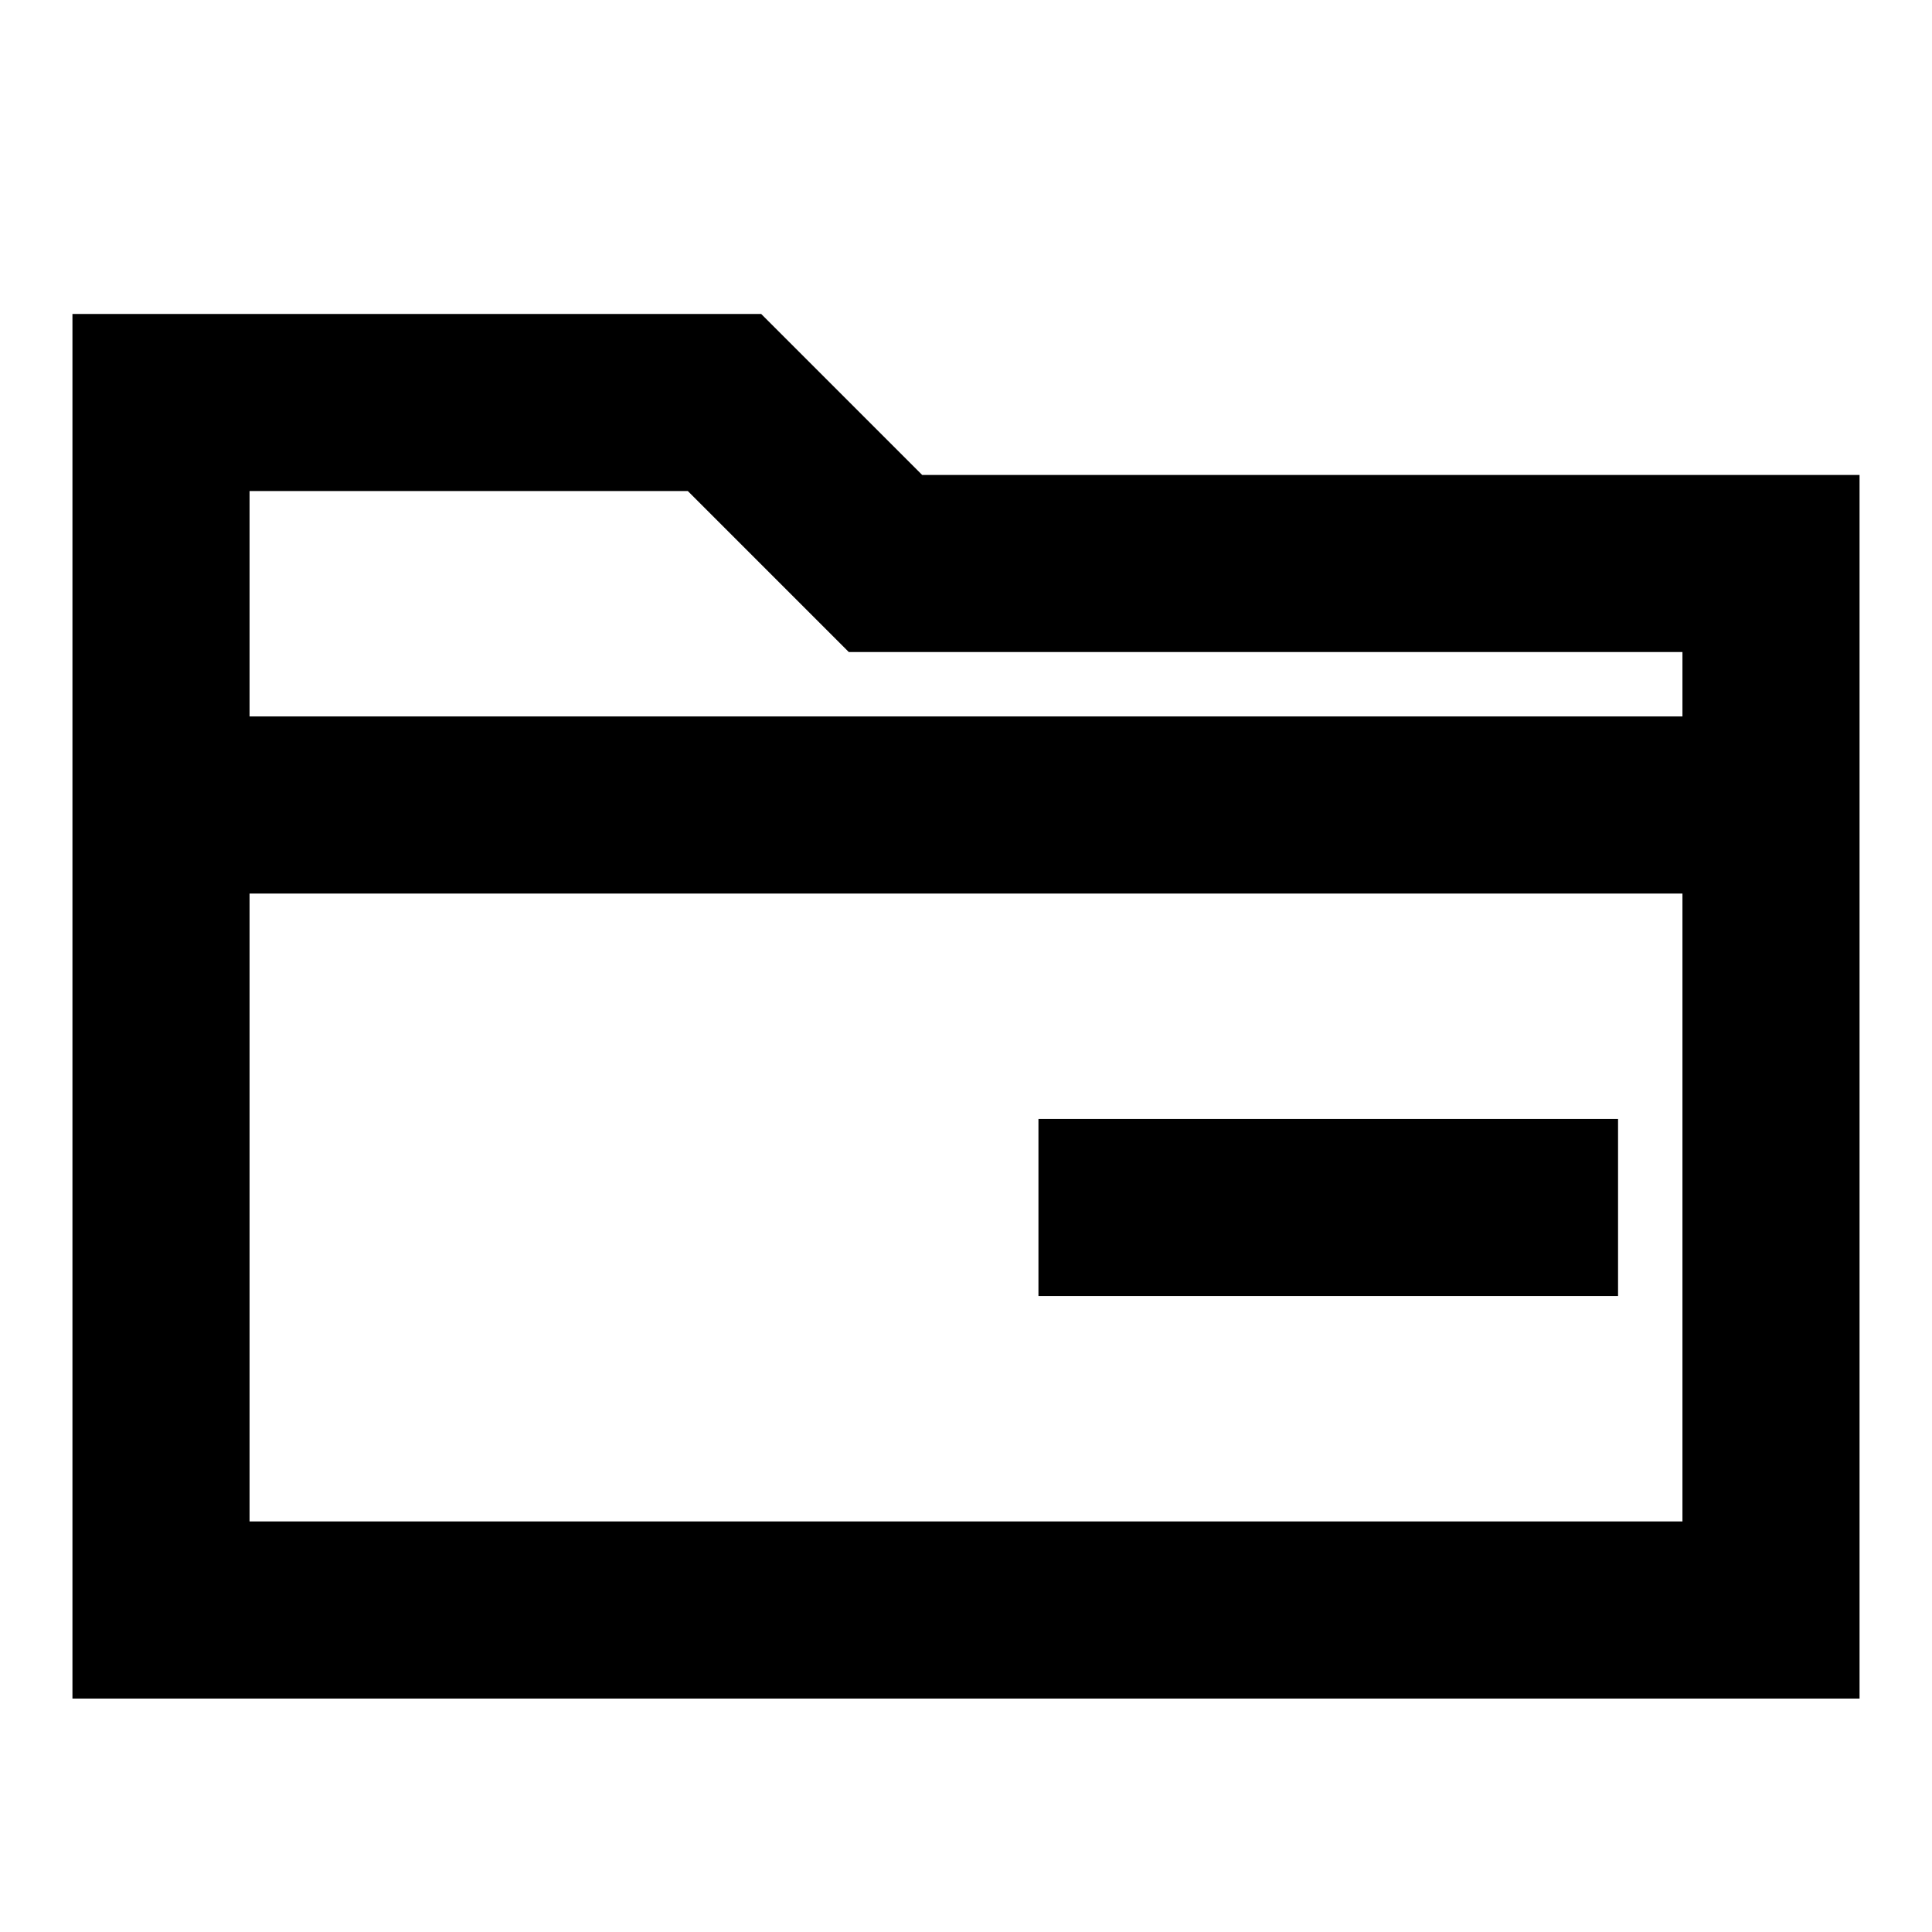
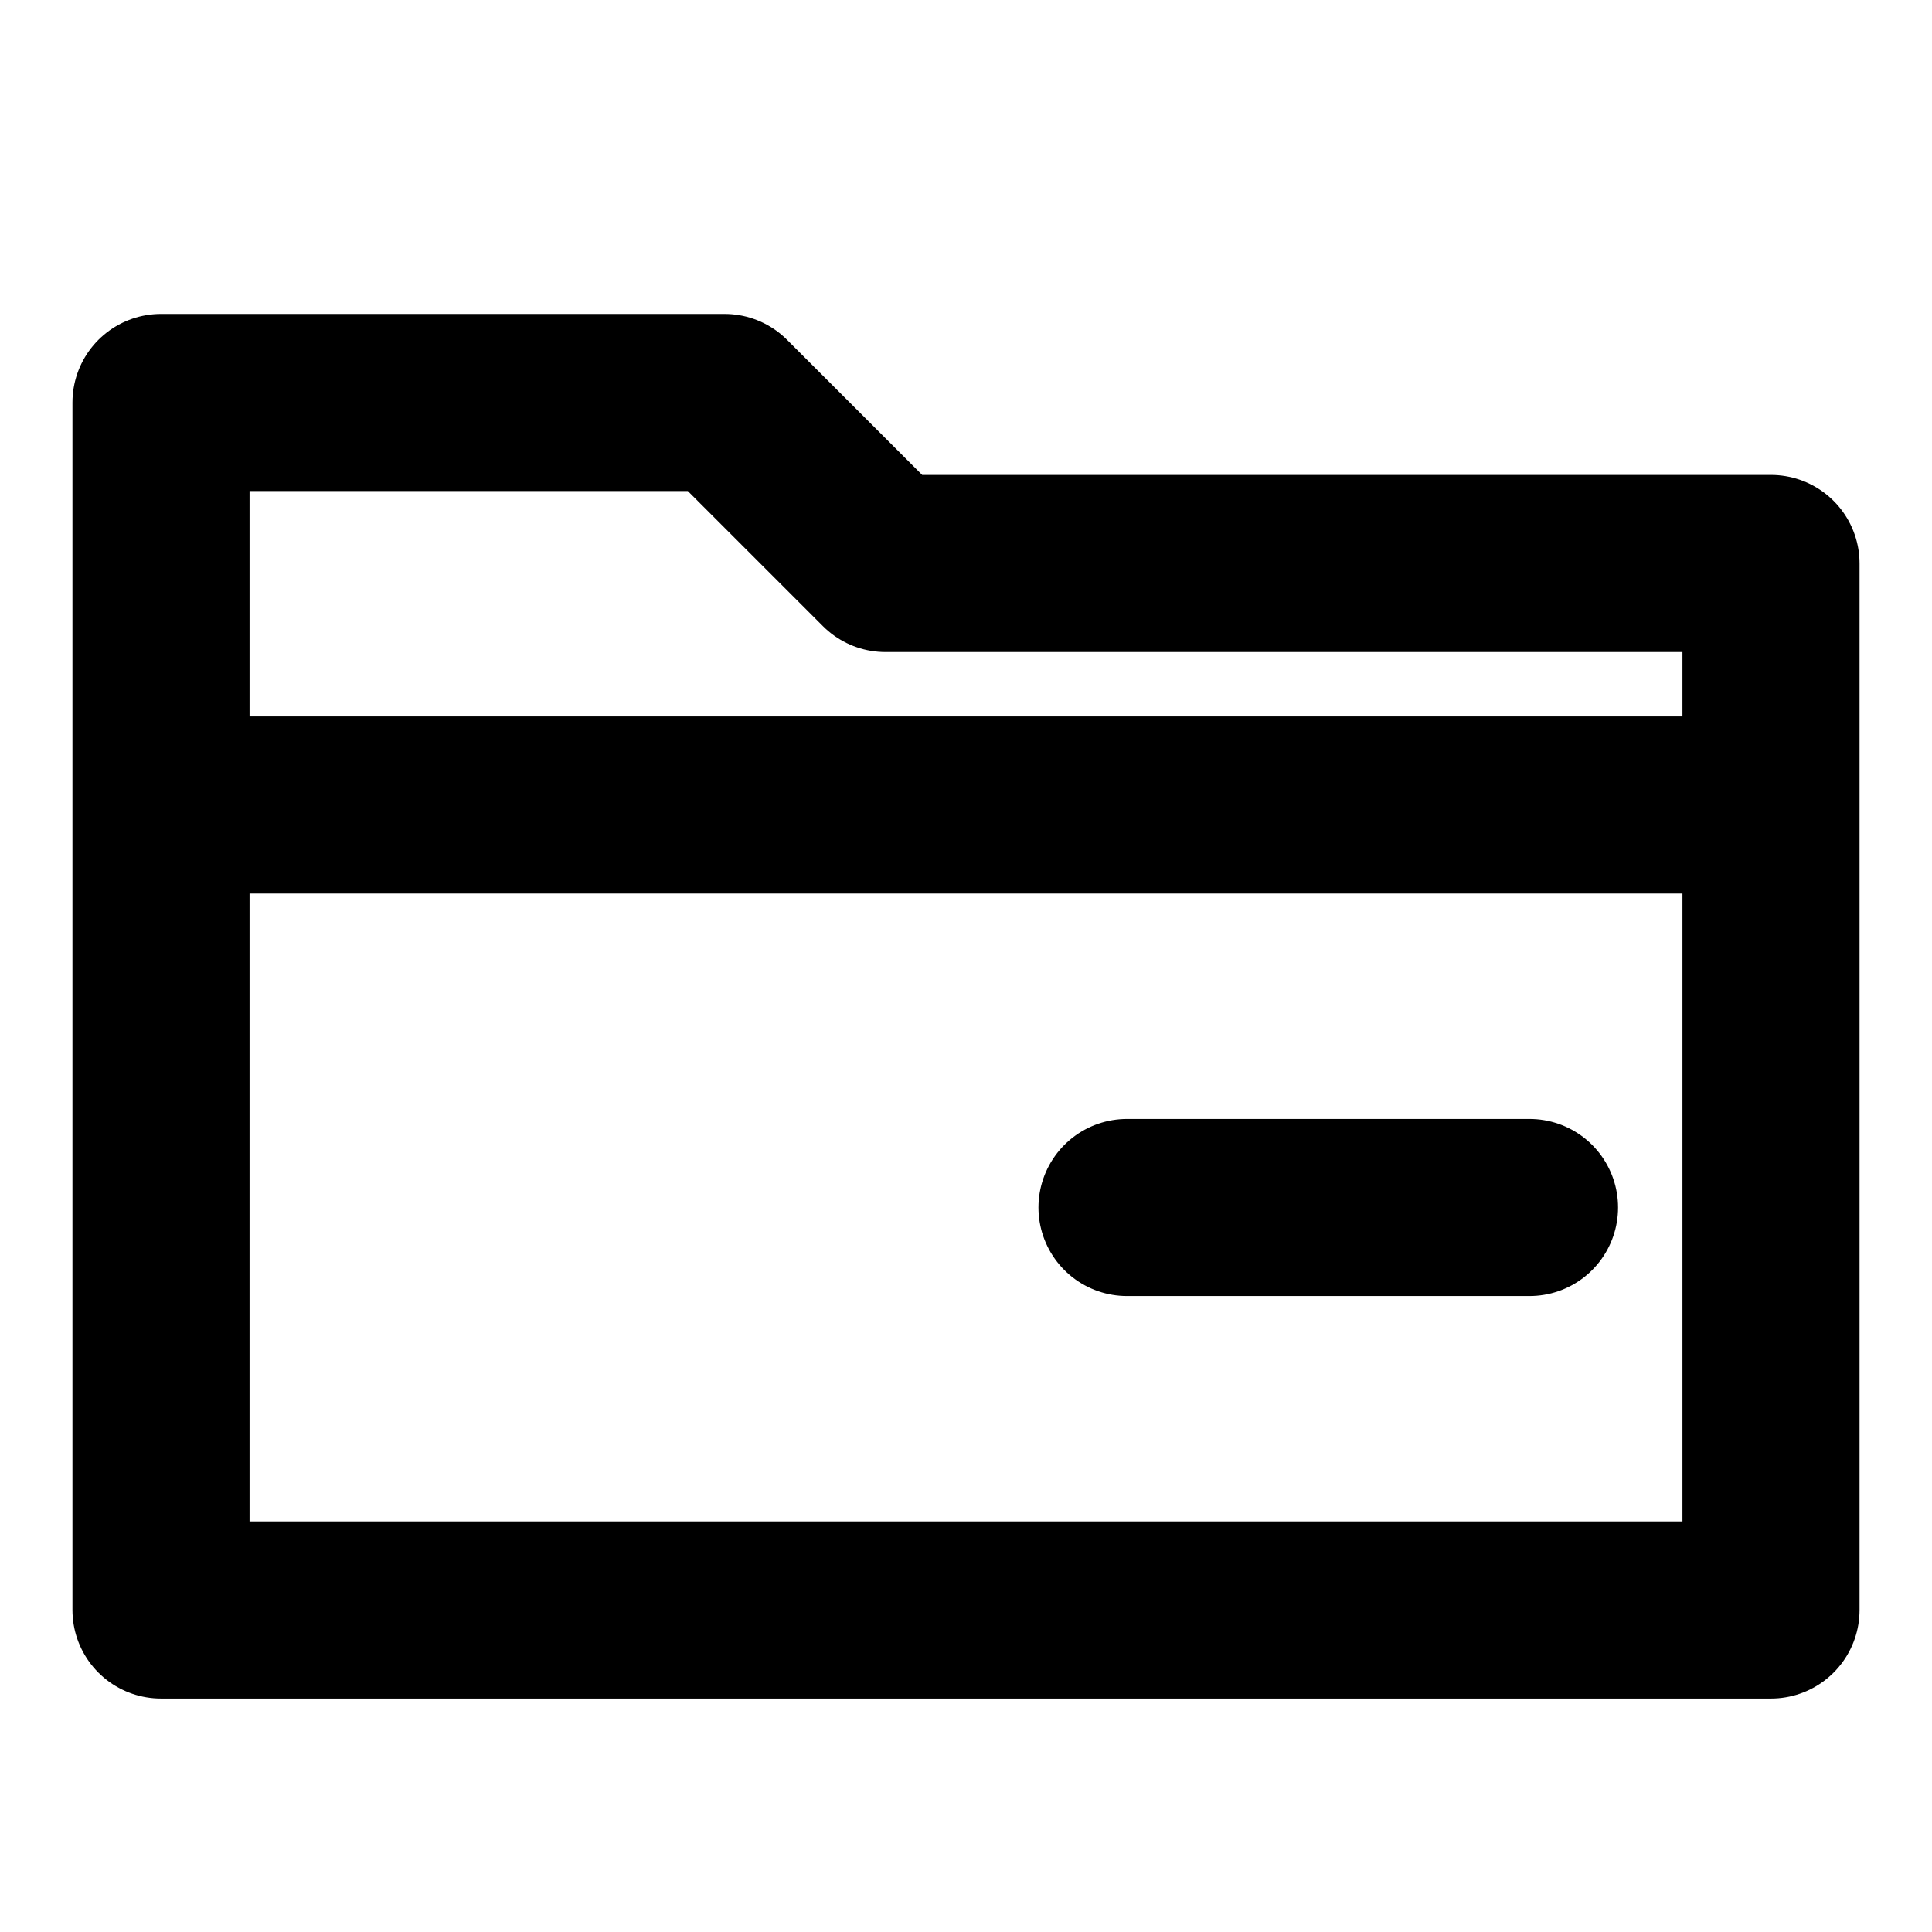
<svg xmlns="http://www.w3.org/2000/svg" width="24" height="24" viewBox="0 0 24 24">
-   <path d="M2 5 H9 L11 7 H22 V20 H2 Z M2 10 H22 M14 15 H19" fill="none" stroke="#000000" stroke-width="2.2" stroke-linecap="square" stroke-linejoin="miter" />
+   <path d="M2 5 H9 L11 7 H22 V20 H2 Z M2 10 H22 M14 15 H19" fill="none" stroke="#000000" stroke-width="2.2" stroke-linecap="round" stroke-linejoin="round" />
</svg>
